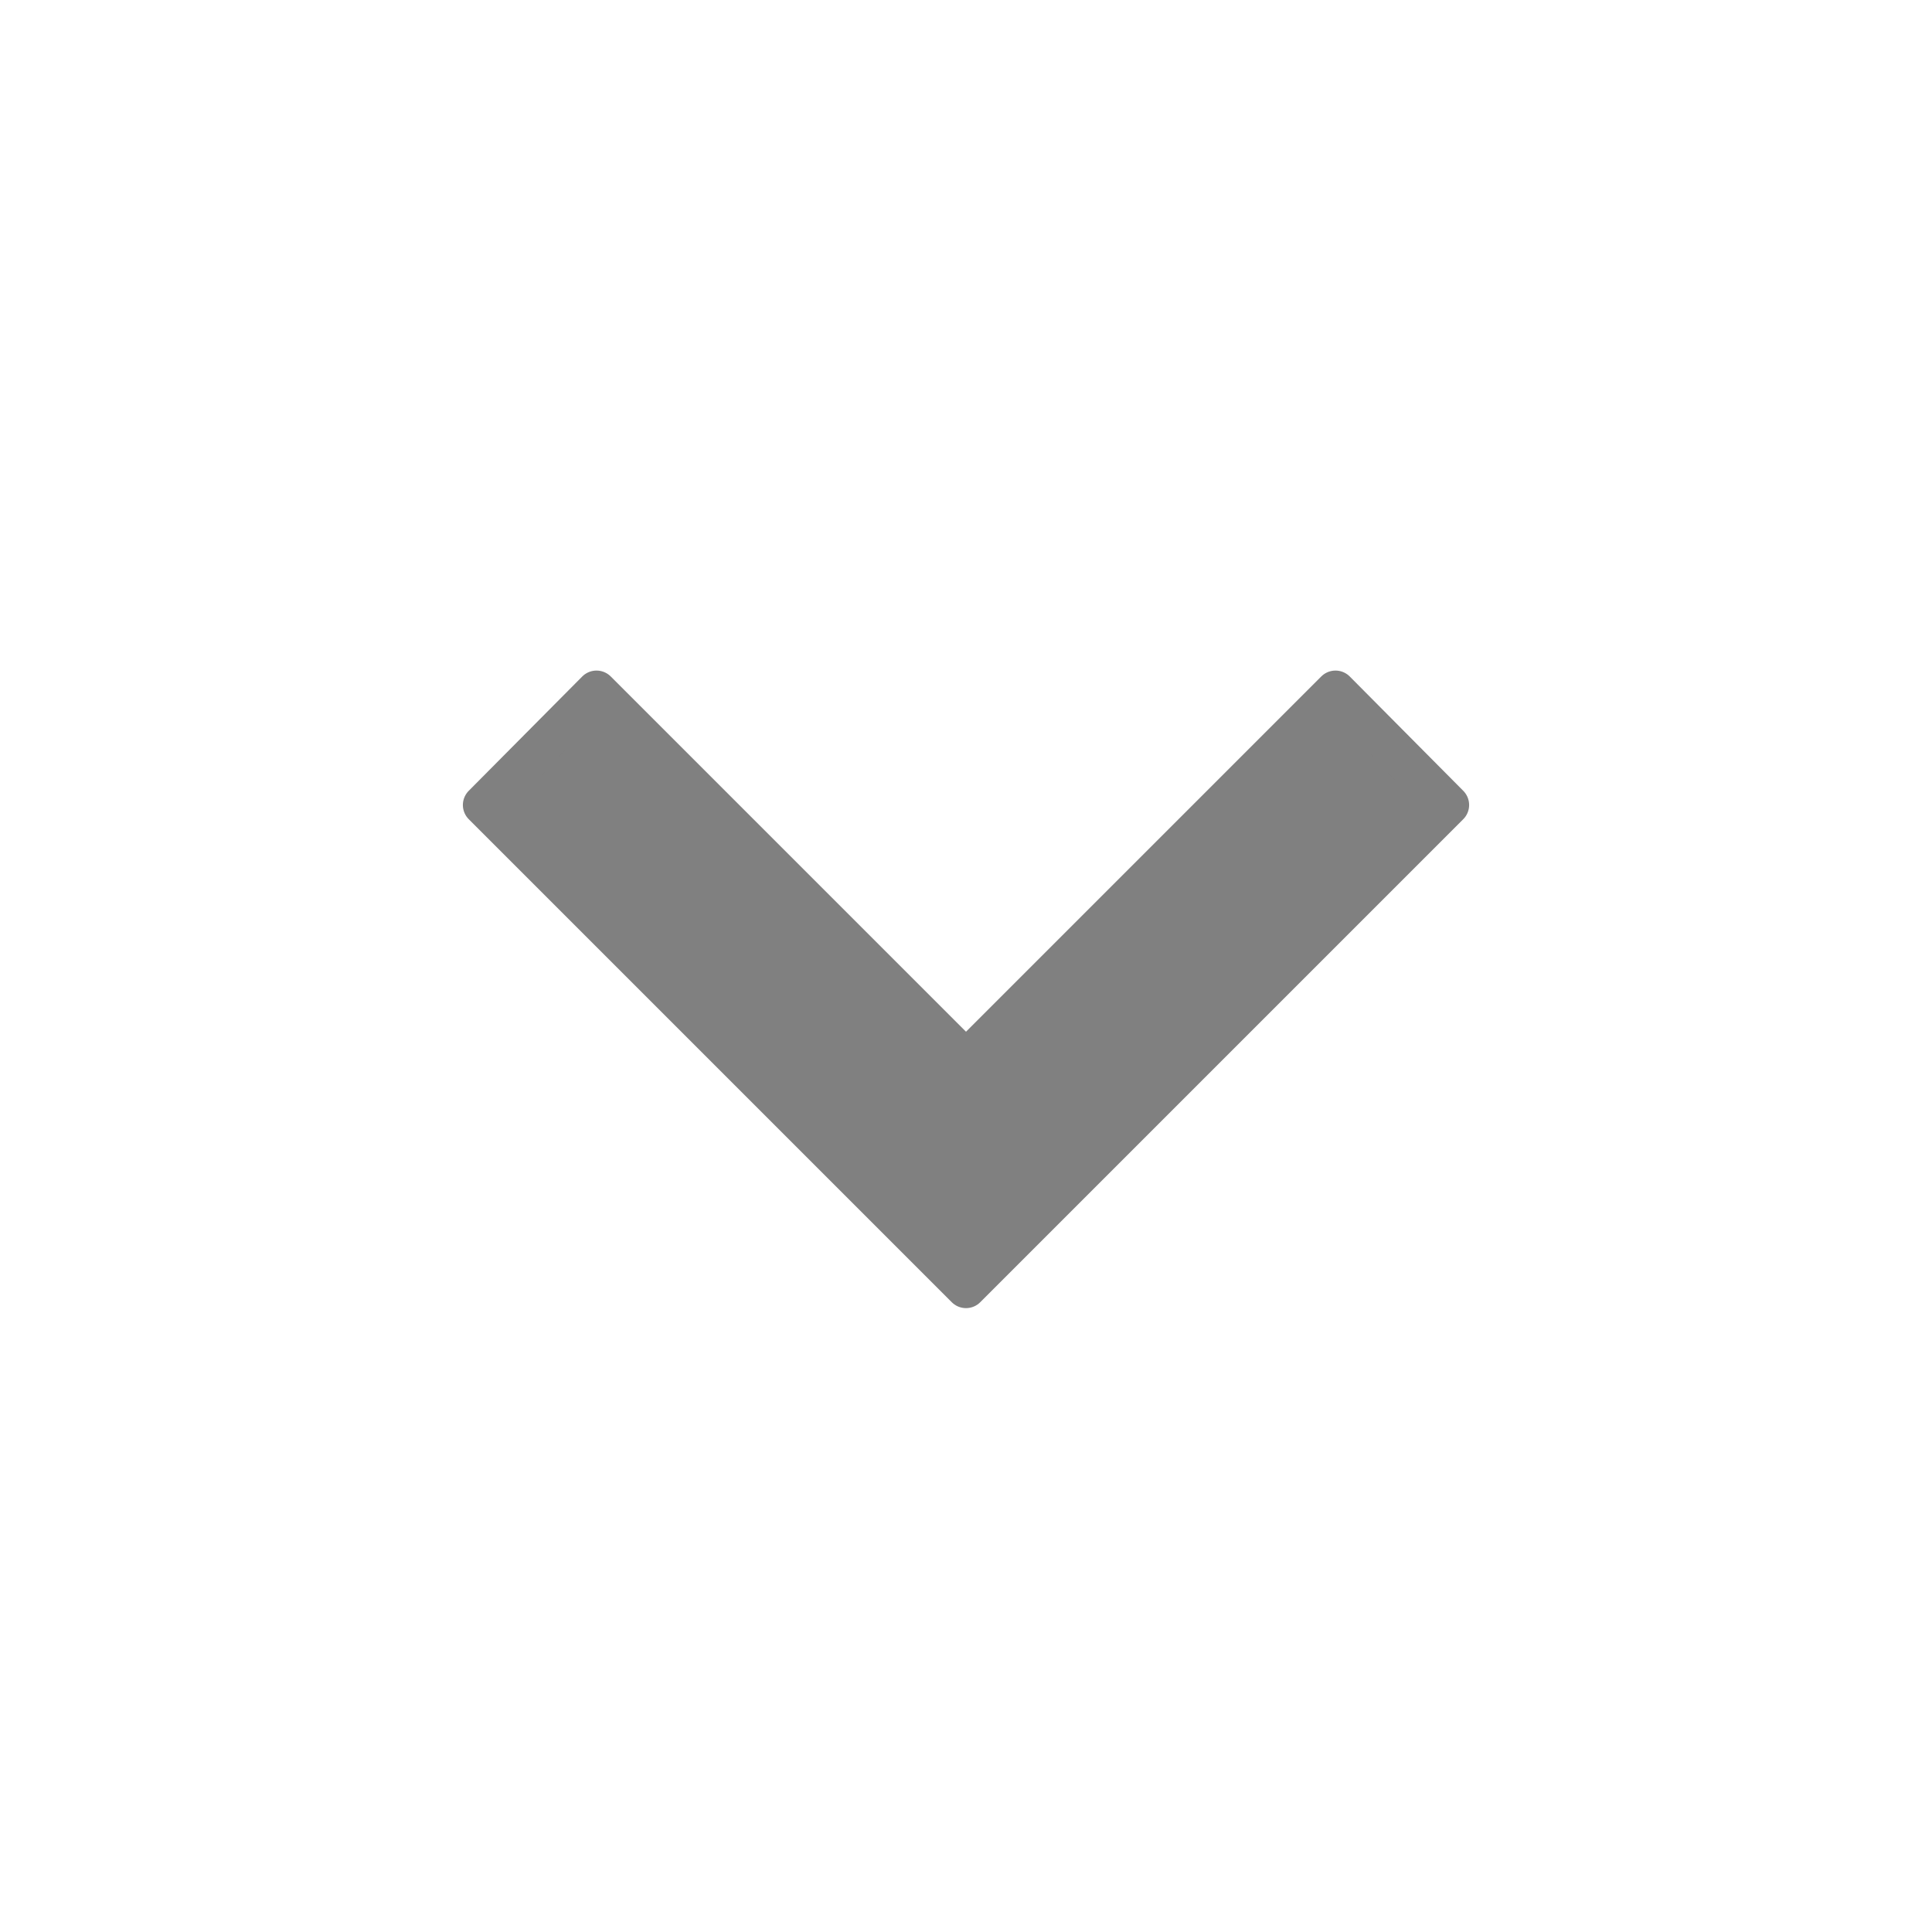
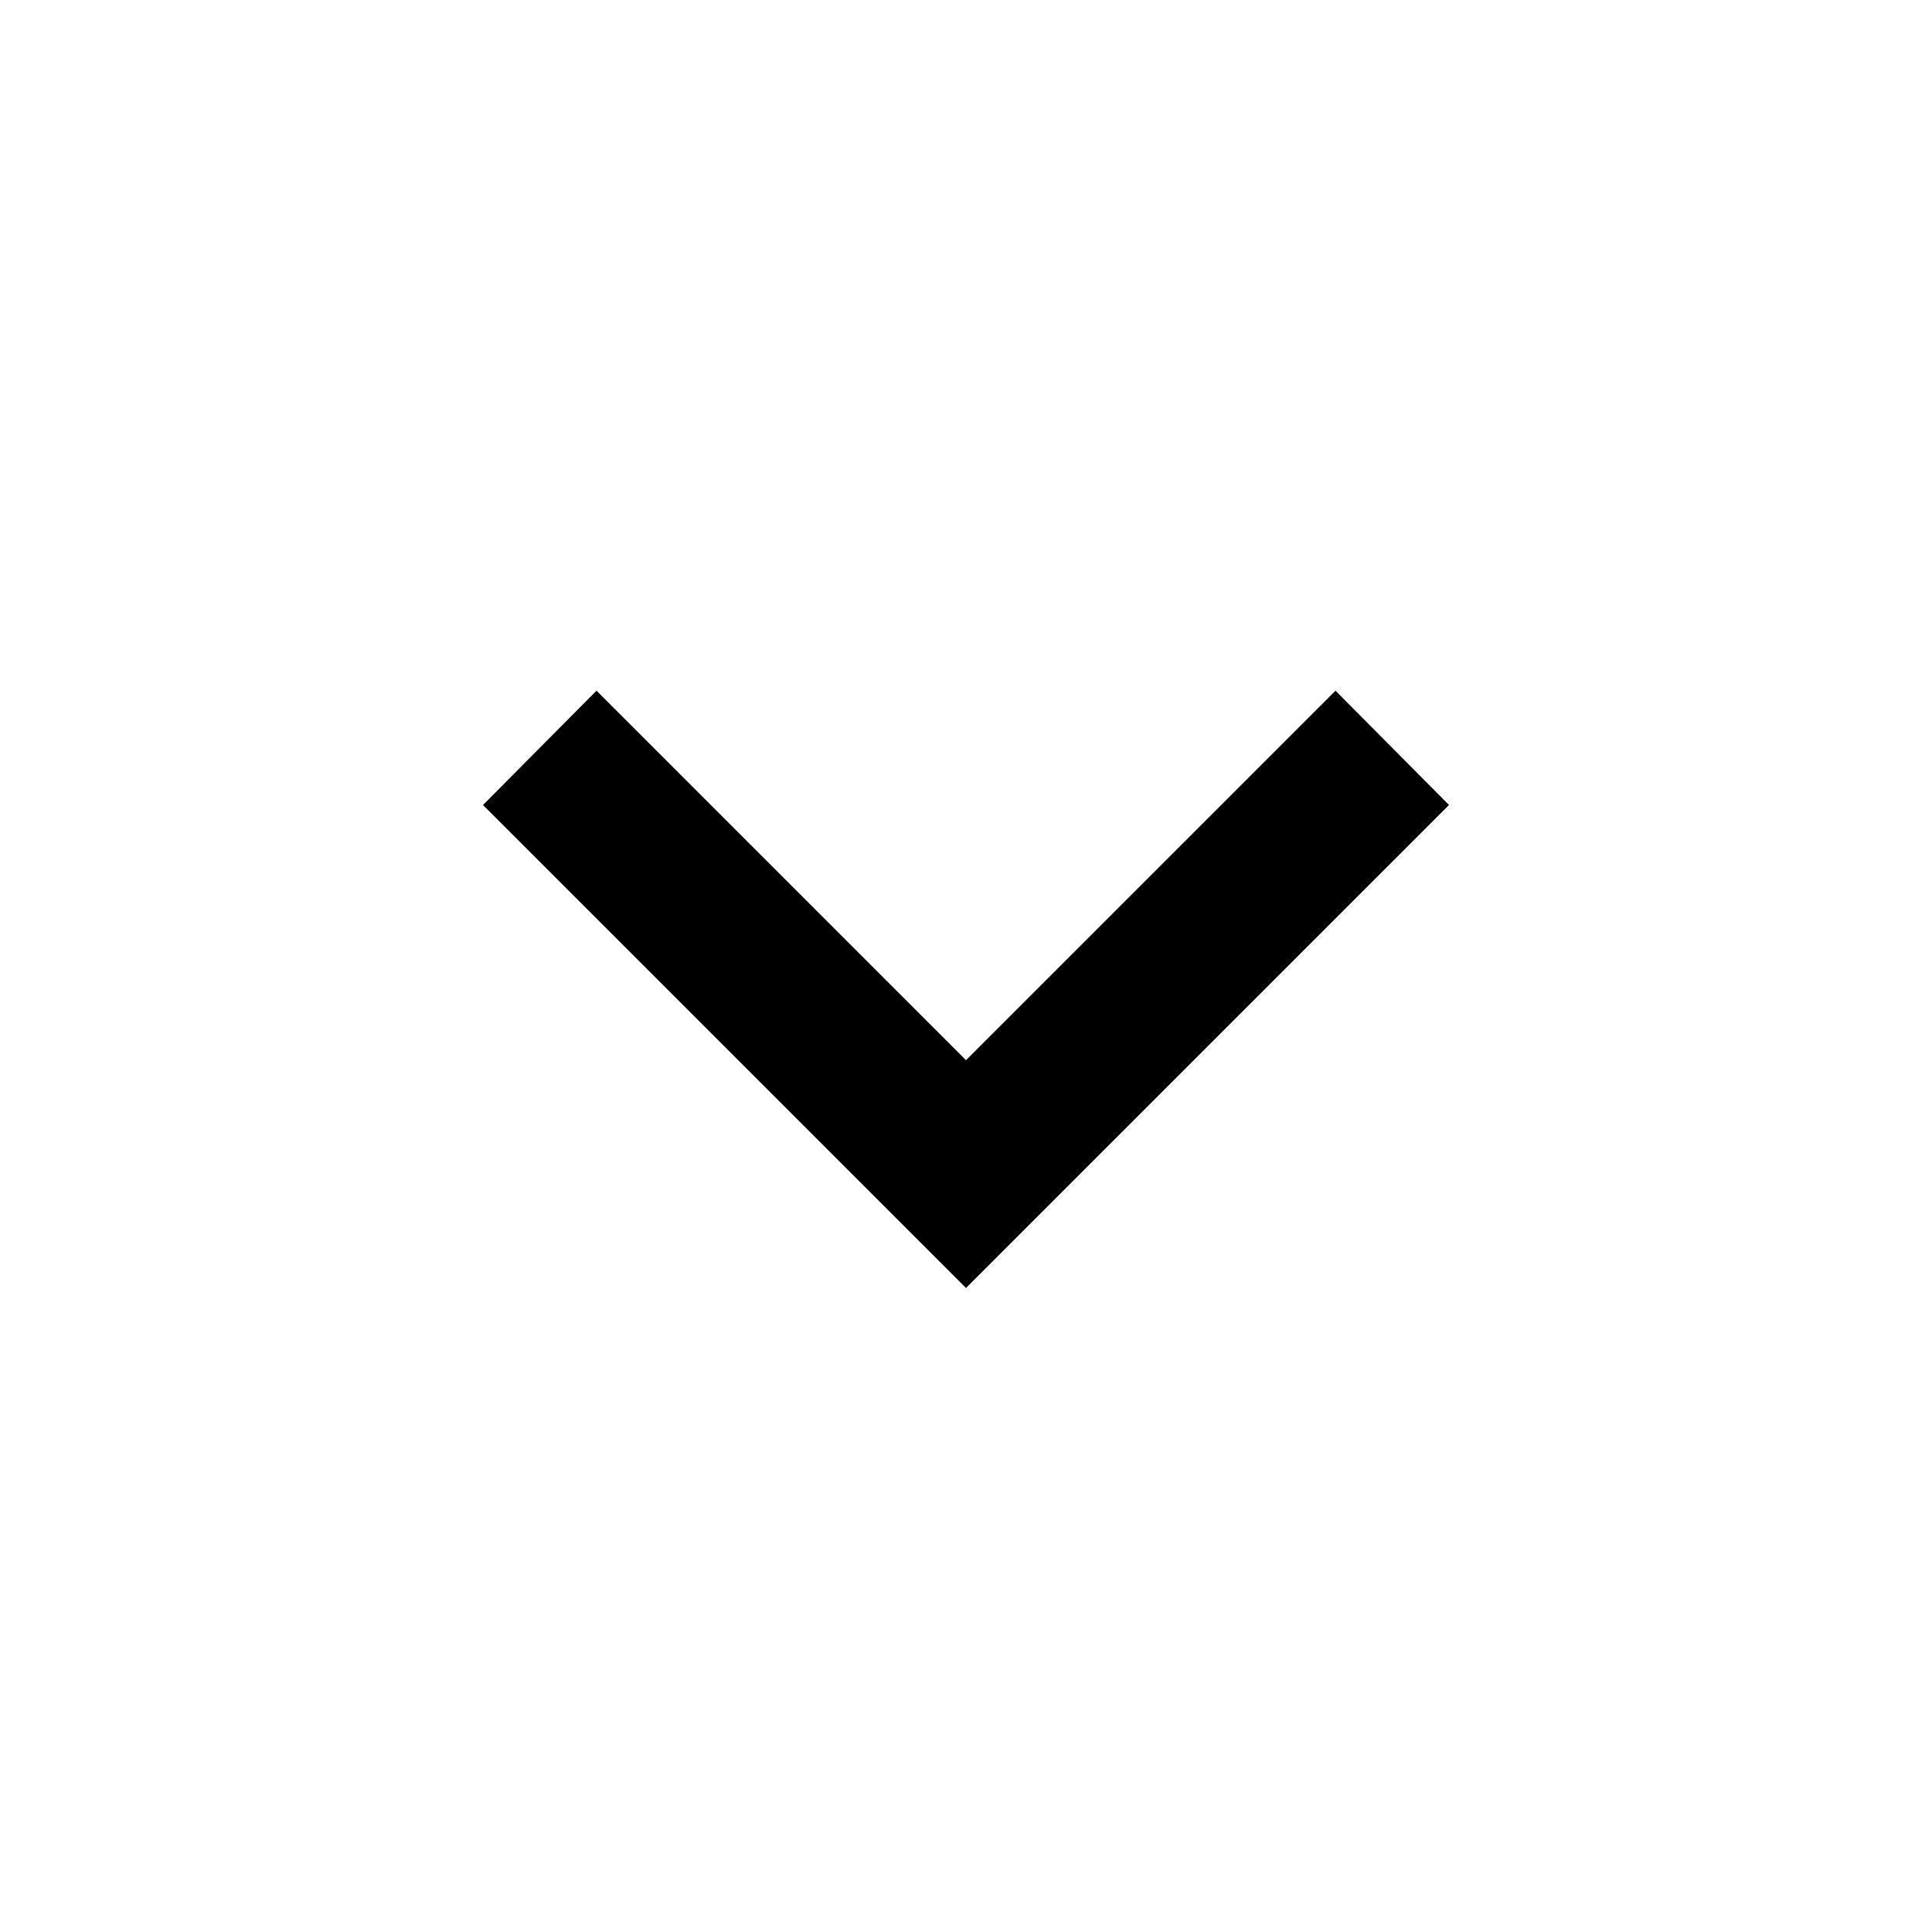
- <svg xmlns="http://www.w3.org/2000/svg" viewBox="0 0 24 24" fill="grey" stroke="grey" stroke-width="0.5" stroke-linecap="round" stroke-linejoin="round" width="8%" height="100%">
+ <svg xmlns="http://www.w3.org/2000/svg" viewBox="0 0 24 24" stroke-width="0.5" stroke-linecap="round" stroke-linejoin="round" width="8%" height="100%">
  <path d="M7.41,8.58L12,13.17L16.59,8.58L18,10L12,16L6,10L7.41,8.58Z" />
</svg>
